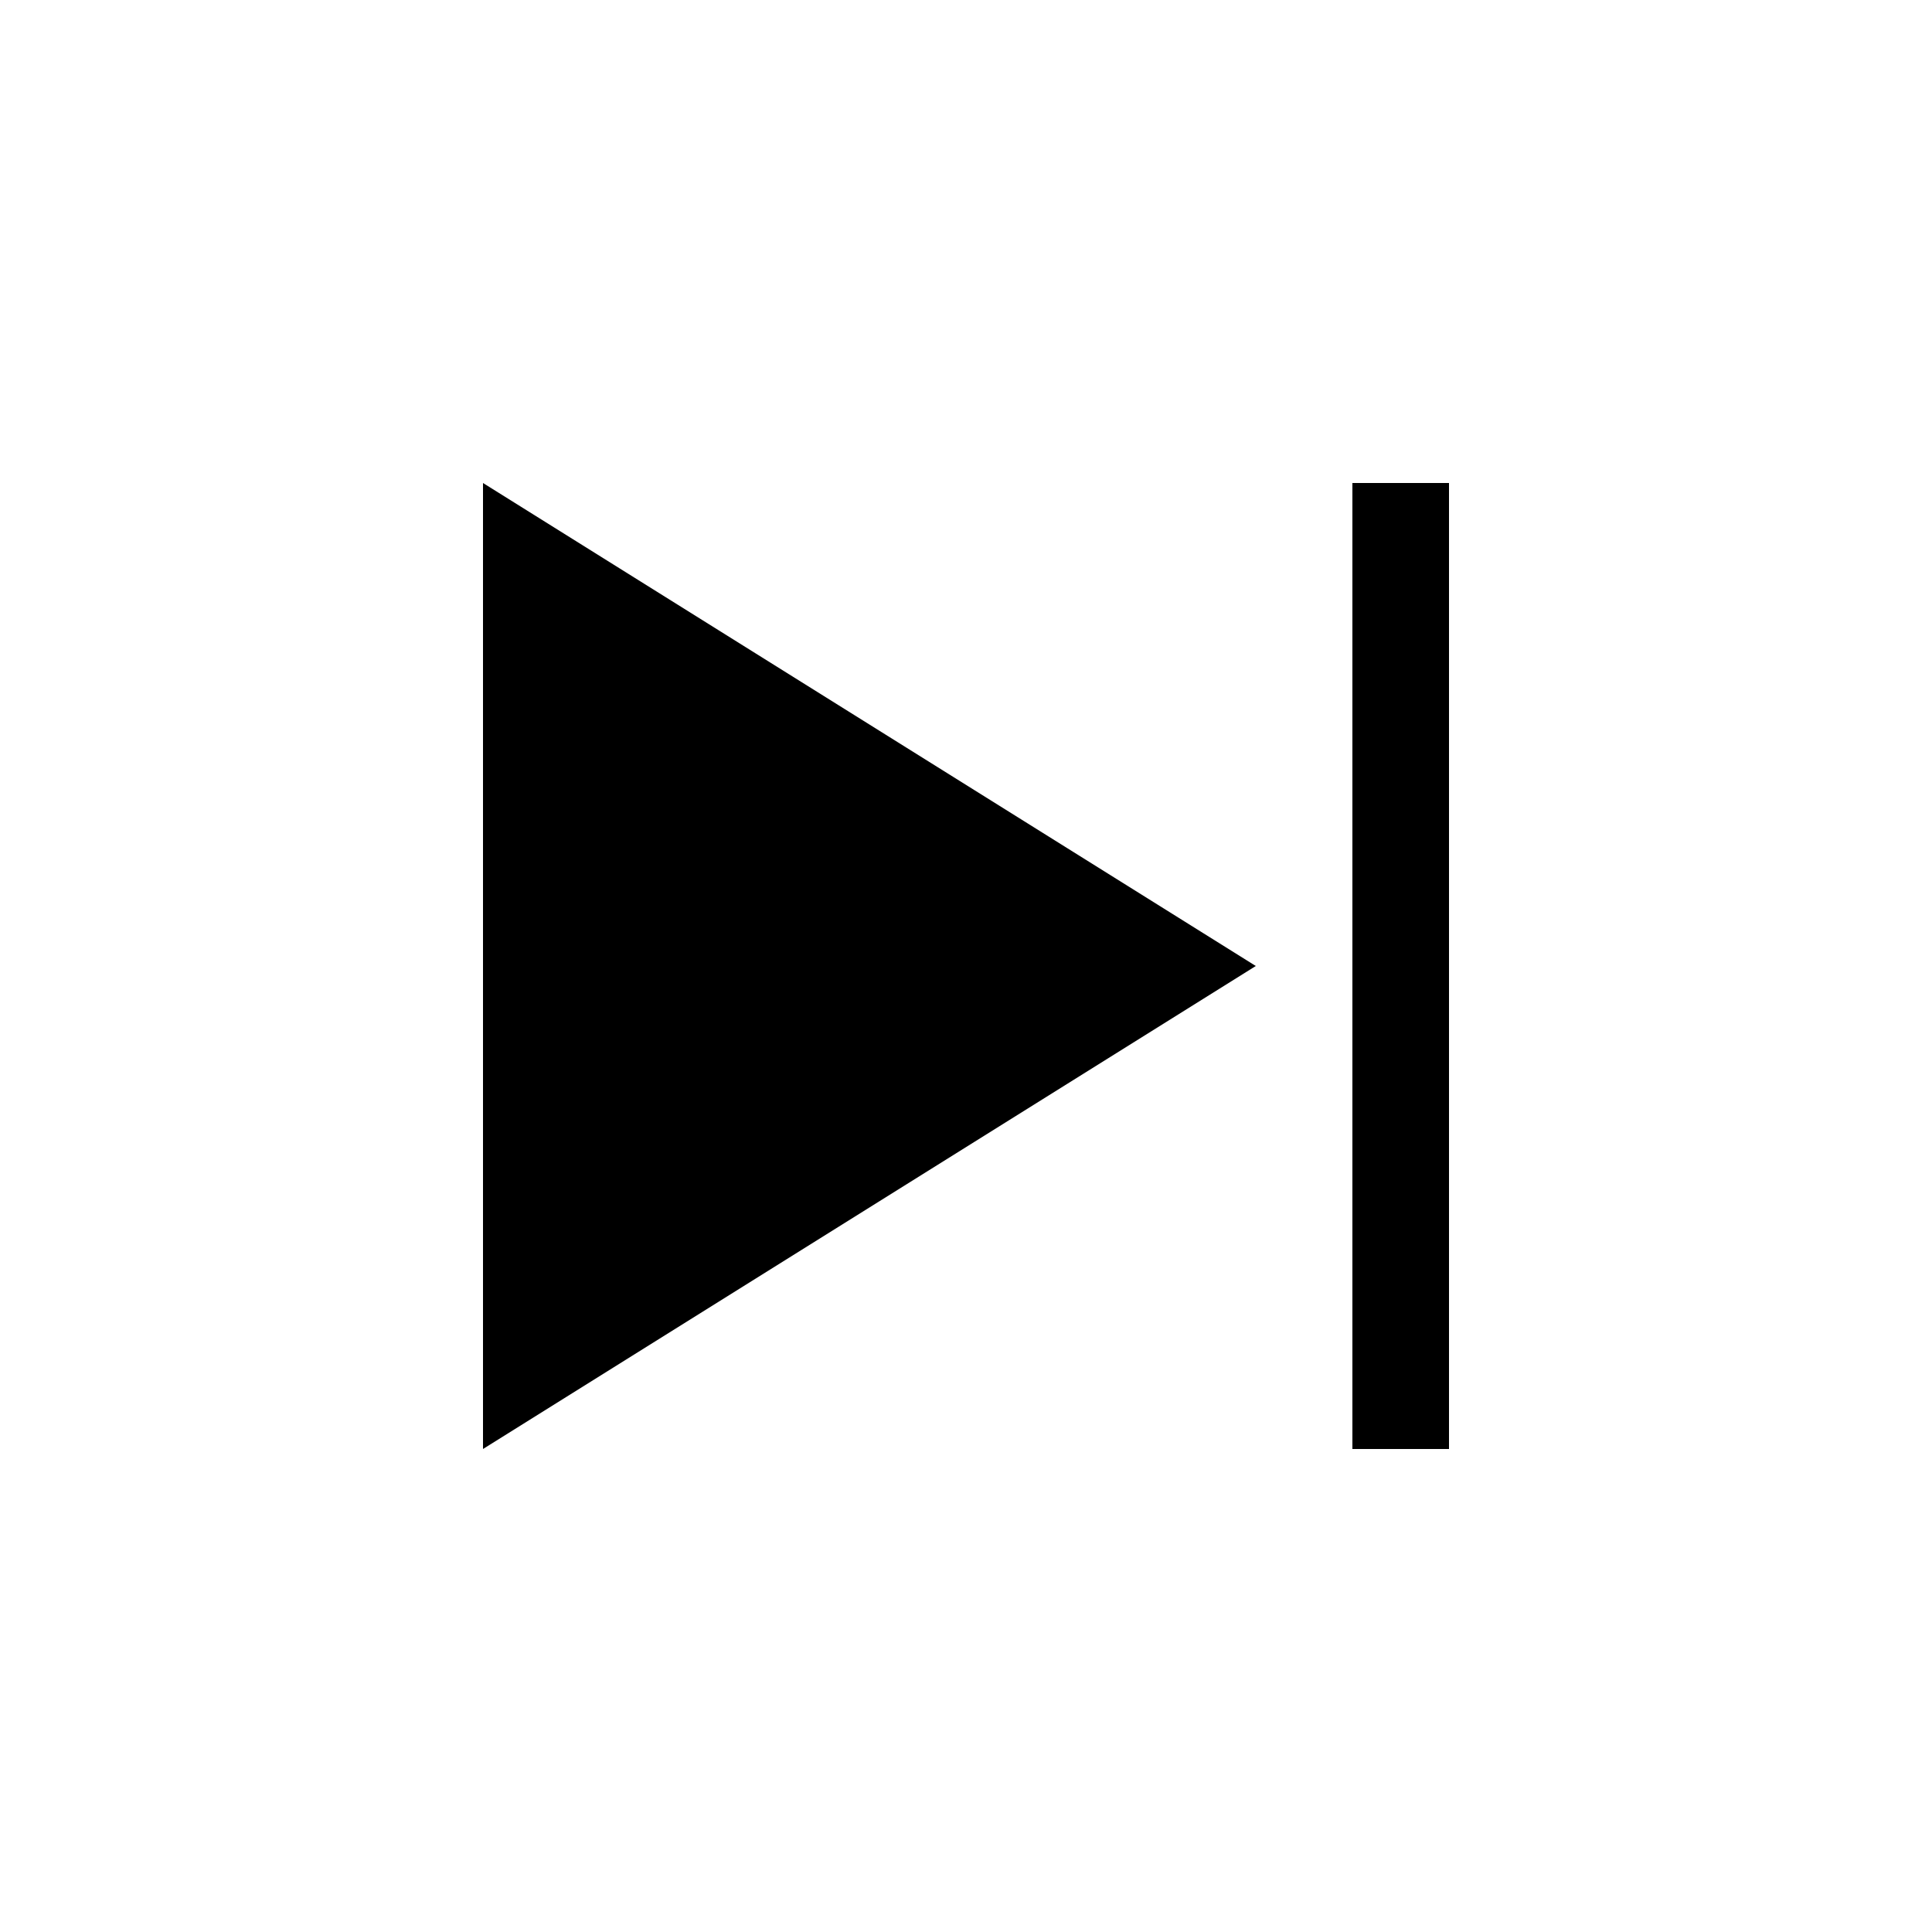
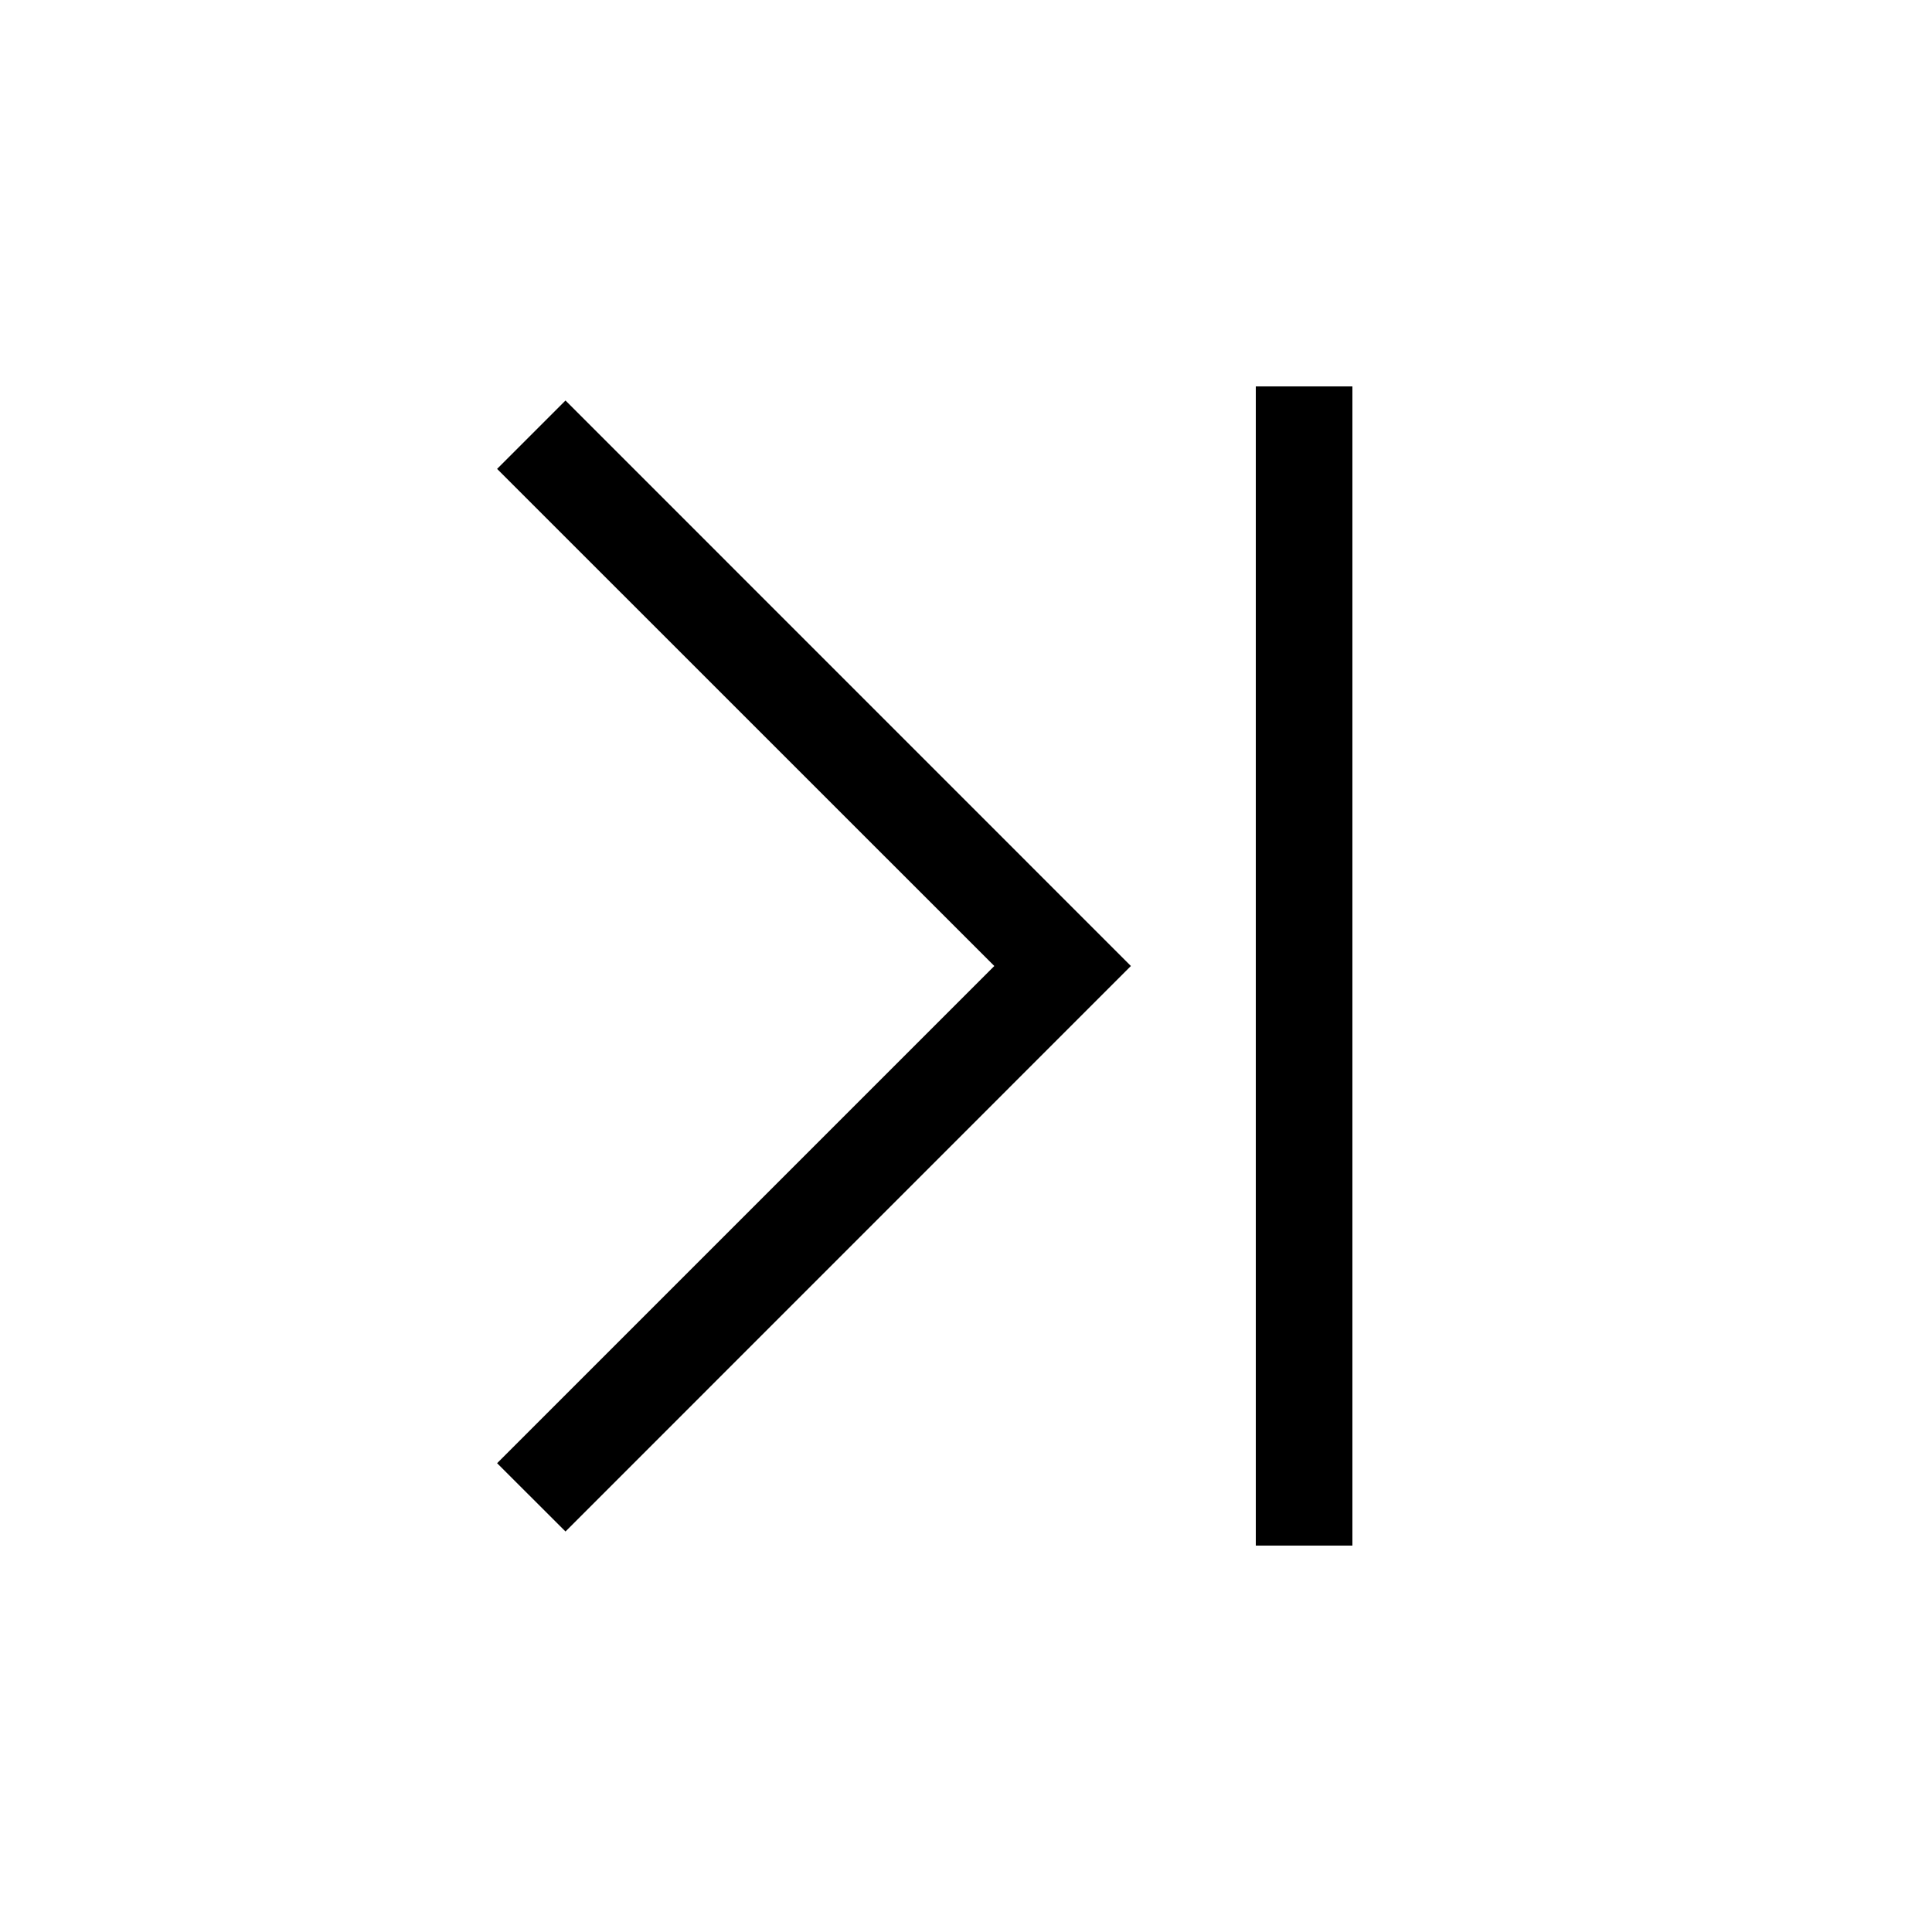
- <svg xmlns="http://www.w3.org/2000/svg" width="20" height="20" fill="none" viewBox="0 0 20 20">
-   <path fill="#000" fill-rule="evenodd" d="m13 10-8 5V5l8 5Zm2 5h-1V5h1v10Z" clip-rule="evenodd" />
+ <svg xmlns="http://www.w3.org/2000/svg" width="20" height="20" viewBox="0 0 20 20" fill="none">
+   <path d="M14 4h-1v12h1V4Zm-2.293 6-5.853 5.854-.708-.707L10.293 10 5.146 4.854l.708-.708L11.707 10Z" fill="#000" />
</svg>
